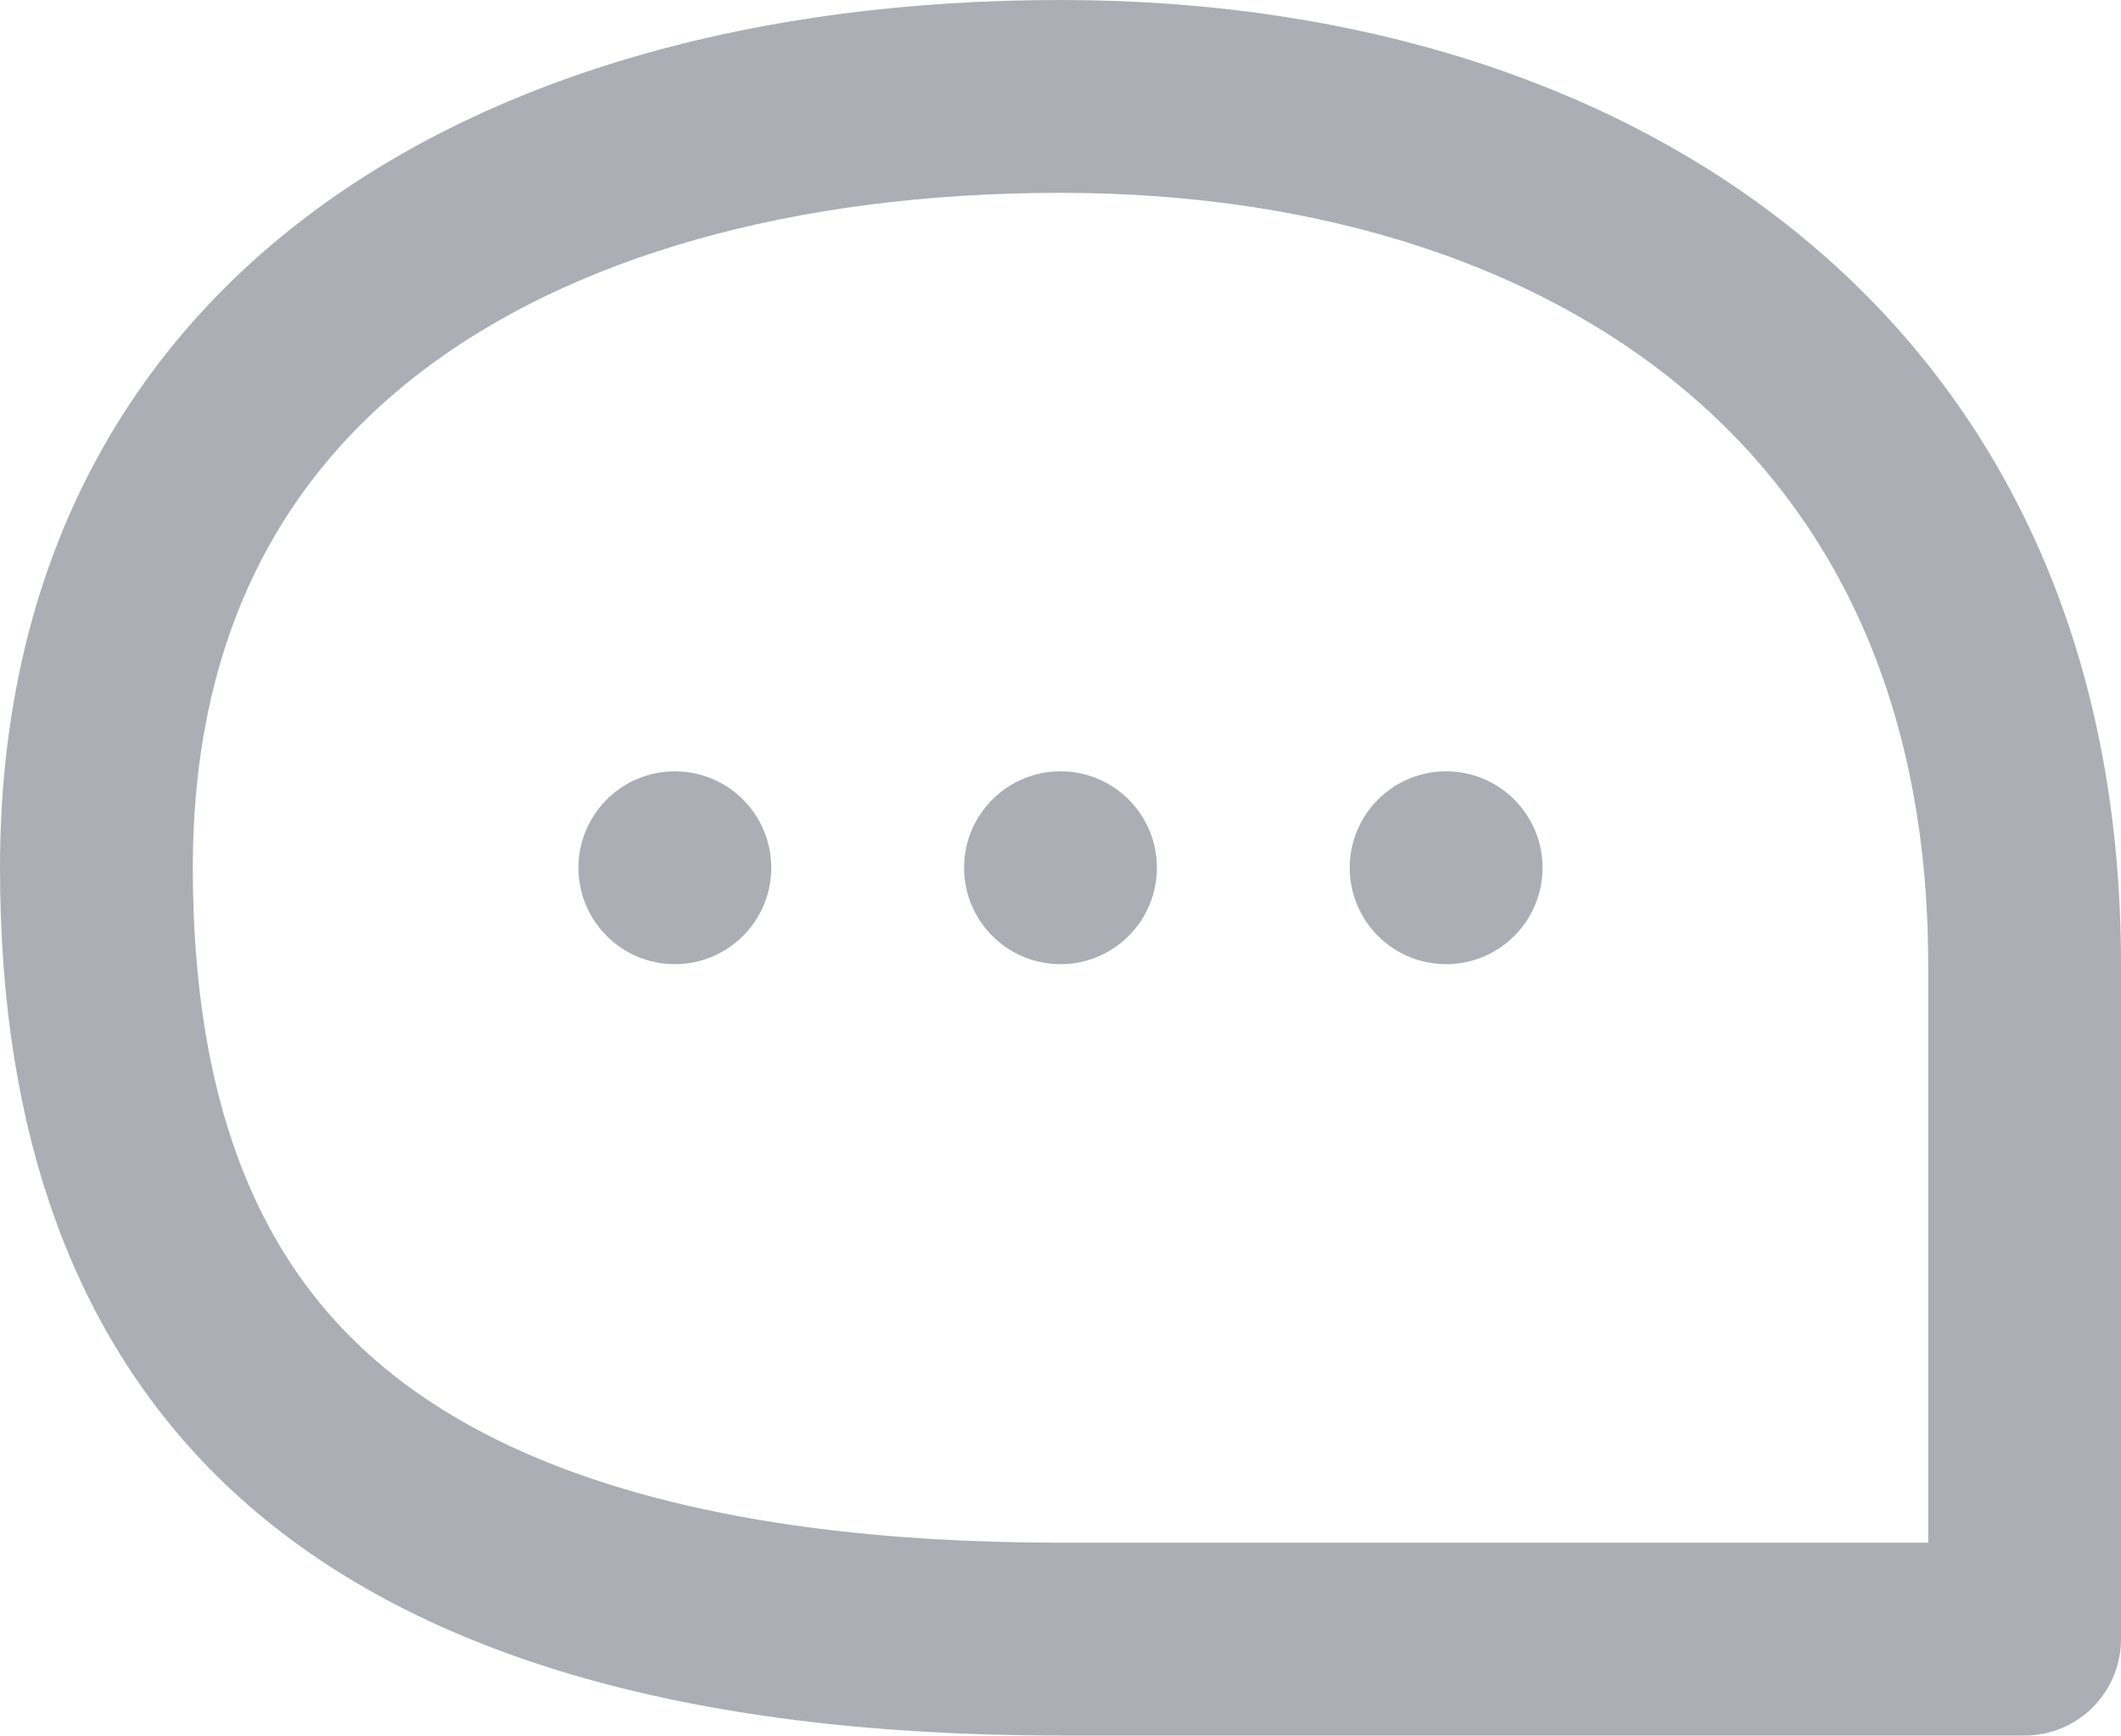
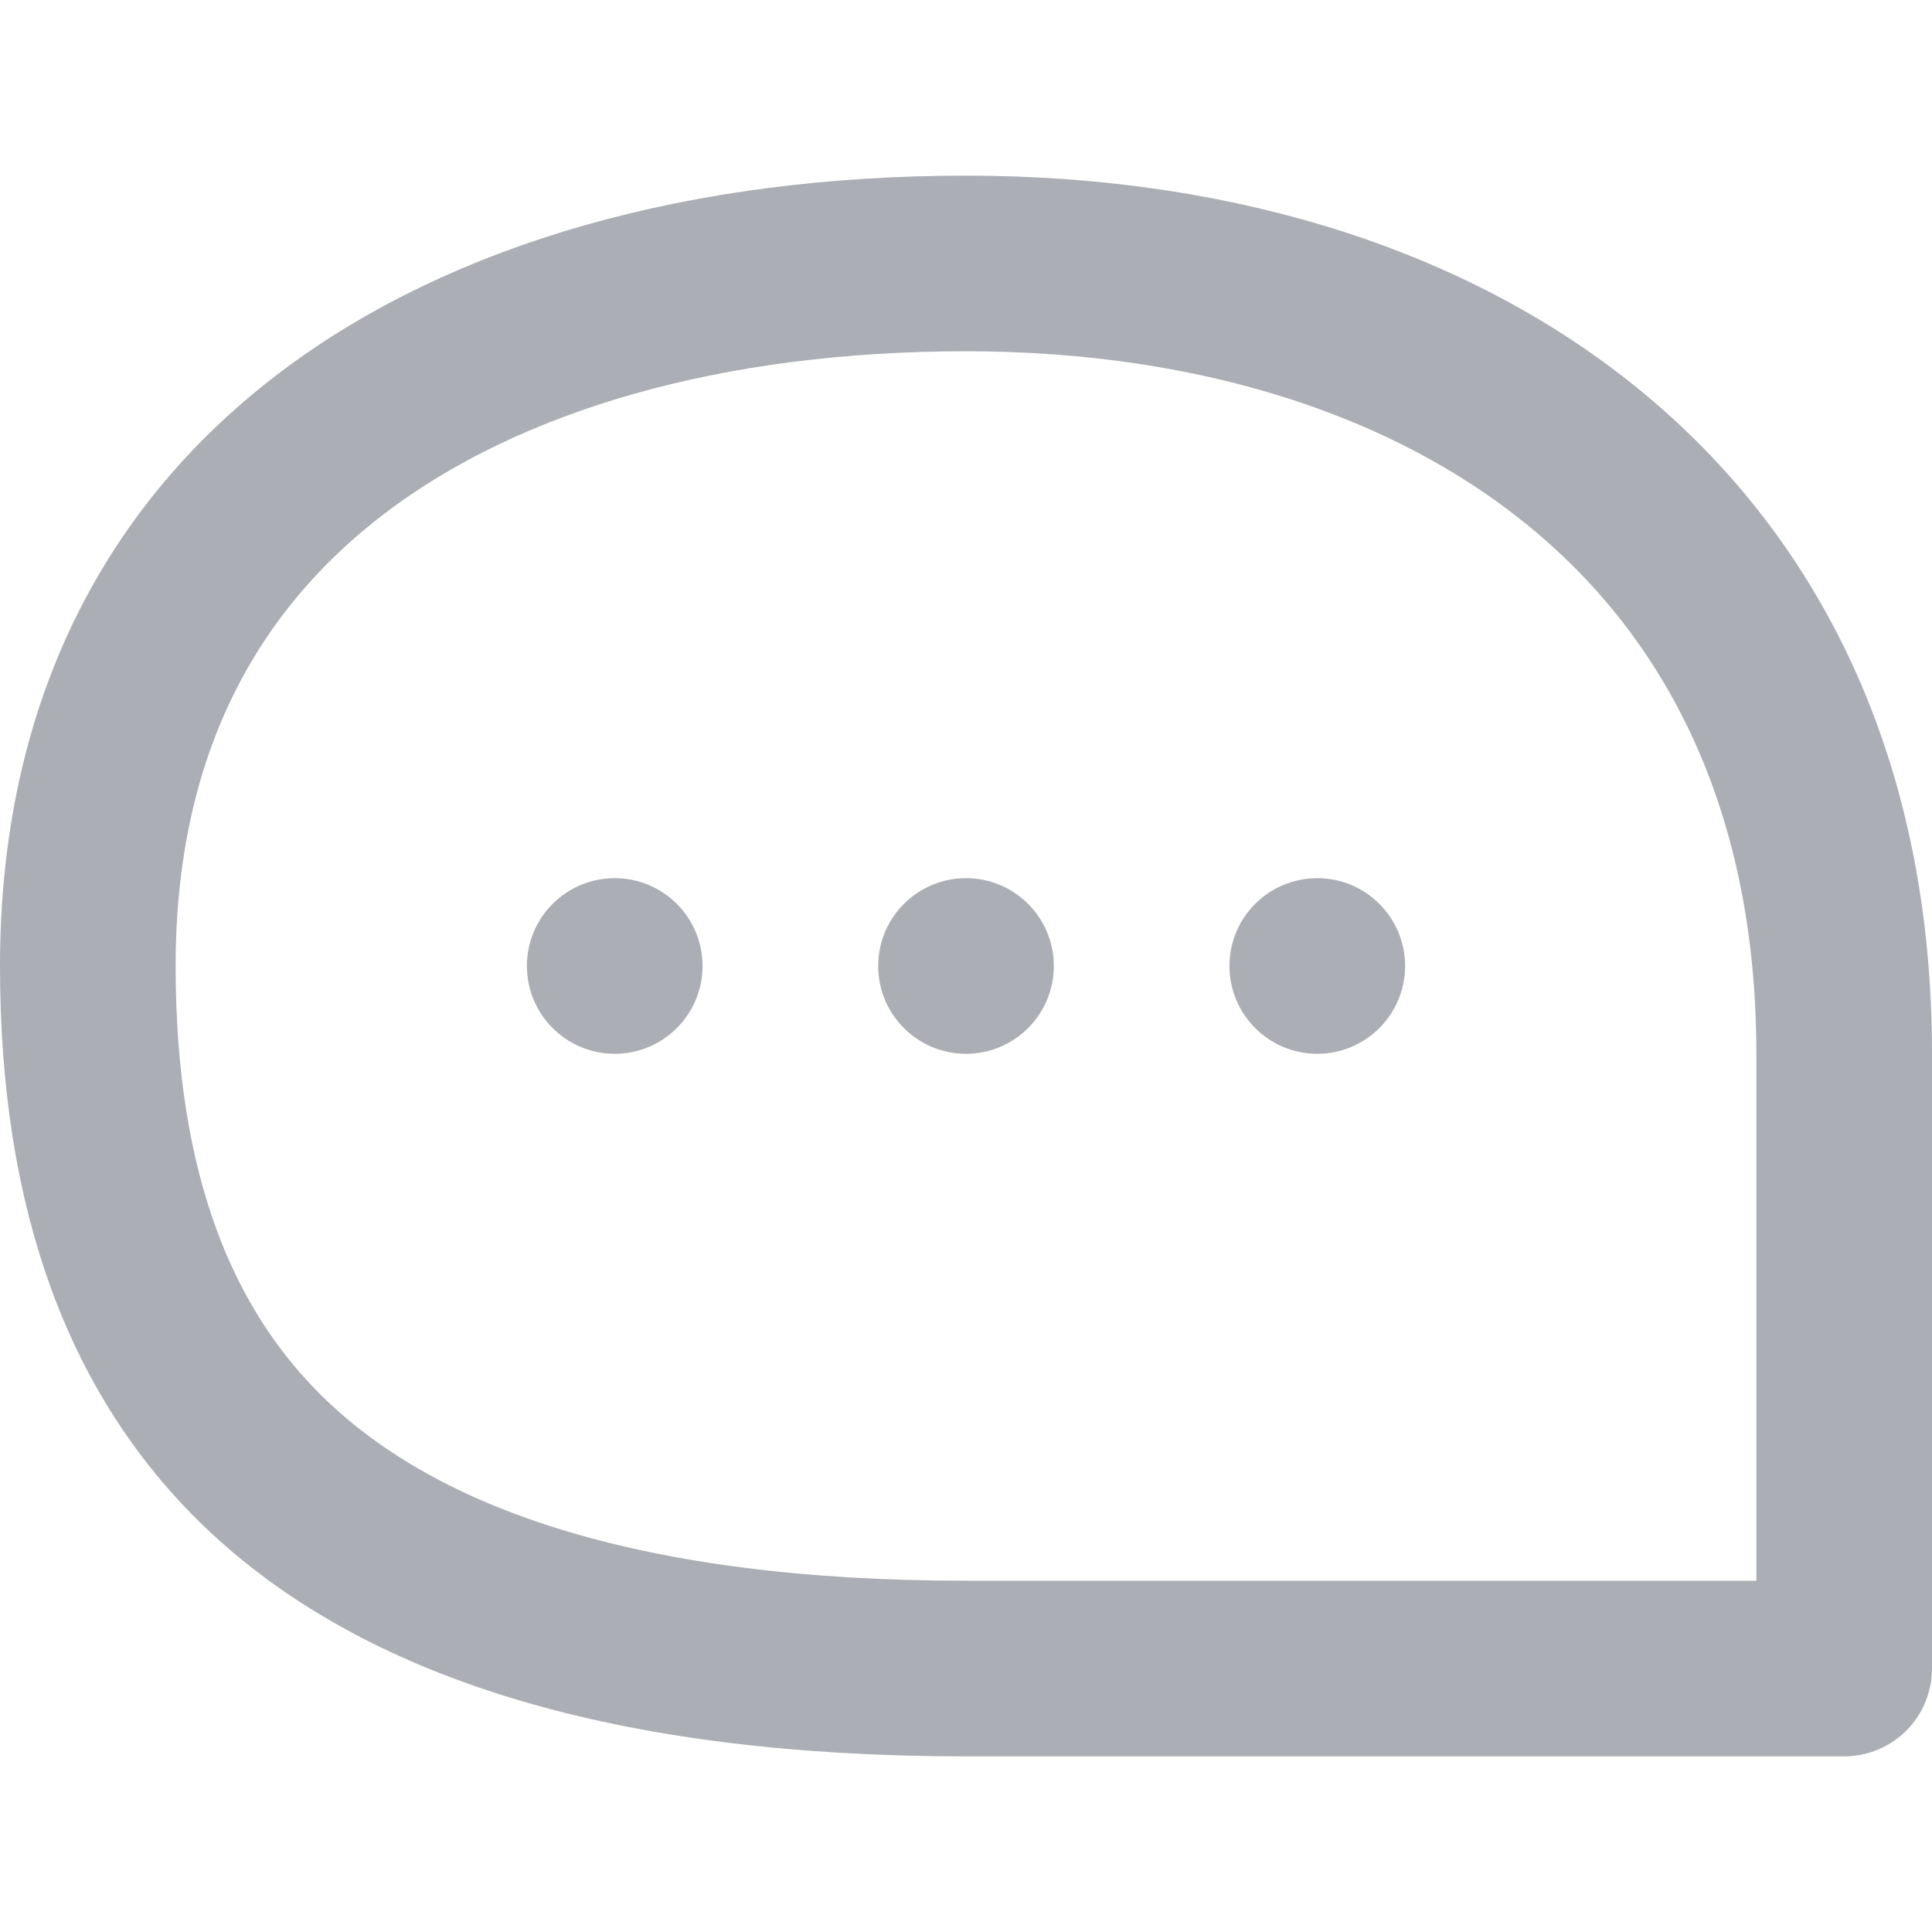
- <svg xmlns="http://www.w3.org/2000/svg" width="11" height="9" viewBox="0 0 11 9" fill="none">
+ <svg xmlns="http://www.w3.org/2000/svg" width="14" height="14" viewBox="0 0 11 9" fill="none">
  <path d="M0.5 4.5C0.5 5.772 0.848 6.74 1.584 7.4C2.33 8.069 3.563 8.5 5.5 8.5L8.878 8.5L10.376 8.5L10.5 8.5V8.498V8.491V8.484V8.477V8.47V8.463V8.456V8.449V8.442V8.435V8.428V8.421V8.414V8.406V8.399V8.392V8.384V8.377V8.369V8.362V8.355V8.347V8.339V8.332V8.324V8.317V8.309V8.301V8.293V8.286V8.278V8.27V8.262V8.254V8.246V8.238V8.23V8.222V8.214V8.206V8.198V8.19V8.182V8.174V8.165V8.157V8.149V8.14V8.132V8.124V8.115V8.107V8.098V8.09V8.081V8.073V8.064V8.056V8.047V8.038V8.03V8.021V8.012V8.004V7.995V7.986V7.977V7.968V7.959V7.951V7.942V7.933V7.924V7.915V7.906V7.897V7.888V7.879V7.869V7.86V7.851V7.842V7.833V7.824V7.814V7.805V7.796V7.786V7.777V7.768V7.758V7.749V7.74V7.73V7.721V7.711V7.702V7.692V7.683V7.673V7.664V7.654V7.645V7.635V7.625V7.616V7.606V7.596V7.587V7.577V7.567V7.558V7.548V7.538V7.528V7.518V7.509V7.499V7.489V7.479V7.469V7.459V7.449V7.439V7.43V7.42V7.41V7.4V7.39V7.38V7.37V7.36V7.35V7.34V7.329V7.319V7.309V7.299V7.289V7.279V7.269V7.259V7.249V7.238V7.228V7.218V7.208V7.198V7.187V7.177V7.167V7.157V7.147V7.136V7.126V7.116V7.105V7.095V7.085V7.075V7.064V7.054V7.044V7.033V7.023V7.013V7.002V6.992V6.982V6.971V6.961V6.951V6.94V6.93V6.919V6.909V6.899V6.888V6.878V6.867V6.857V6.847V6.836V6.826V6.815V6.805V6.795V6.784V6.774V6.763V6.753V6.743V6.732V6.722V6.711V6.701V6.69V6.68V6.67V6.659V6.649V6.638V6.628V6.617V6.607V6.597V6.586V6.576V6.565V6.555V6.545V6.534V6.524V6.513V6.503V6.493V6.482V6.472V6.461V6.451V6.441V6.43V6.42V6.41V6.399V6.389V6.378V6.368V6.358V6.348V6.337V6.327V6.317V6.306V6.296V6.286V6.275V6.265V6.255V6.245V6.234V6.224V6.214V6.204V6.194V6.183V6.173V6.163V6.153V6.143V6.133V6.122V6.112V6.102V6.092V6.082V6.072V6.062V6.052V6.042V6.032V6.022V6.012V6.002V5.992V5.982V5.972V5.962V5.952V5.942V5.932V5.922V5.912V5.902V5.892V5.883V5.873V5.863V5.853V5.843V5.834V5.824V5.814V5.805V5.795V5.785V5.776V5.766V5.756V5.747V5.737V5.727V5.718V5.708V5.699V5.689V5.68V5.67V5.661V5.652V5.642V5.633V5.623V5.614V5.605V5.596V5.586V5.577V5.568V5.559V5.549V5.54V5.531V5.522V5.513V5.504V5.495V5.486V5.477V5.468V5.459V5.45V5.441V5.432V5.423V5.414V5.405V5.397V5.388V5.379V5.37V5.362V5.353V5.344V5.336V5.327V5.319V5.31V5.302V5.293V5.285V5.276V5.268V5.259V5.251V5.243V5.234V5.226V5.218V5.21V5.202V5.193V5.185V5.177V5.169V5.161V5.153V5.145V5.137V5.129V5.121V5.114V5.106V5.098V5.09V5.083V5.075V5.067V5.06V5.052V5.044V5.037V5.029V5.022V5.015V5.007V5C10.5 3.51 9.954 2.404 9.086 1.663C8.209 0.913 6.958 0.5 5.5 0.5C4.025 0.5 2.767 0.858 1.891 1.523C1.032 2.175 0.5 3.15 0.5 4.5Z" stroke="#ABAEB4" stroke-linecap="round" stroke-linejoin="round" />
  <circle cx="0.5" cy="0.5" r="0.5" transform="matrix(-1 0 0 1 4 3.99988)" fill="#ABAEB4" />
  <circle cx="0.5" cy="0.5" r="0.5" transform="matrix(-1 0 0 1 6 3.99988)" fill="#ABAEB4" />
  <circle cx="0.5" cy="0.5" r="0.5" transform="matrix(-1 0 0 1 8 3.99988)" fill="#ABAEB4" />
</svg>
